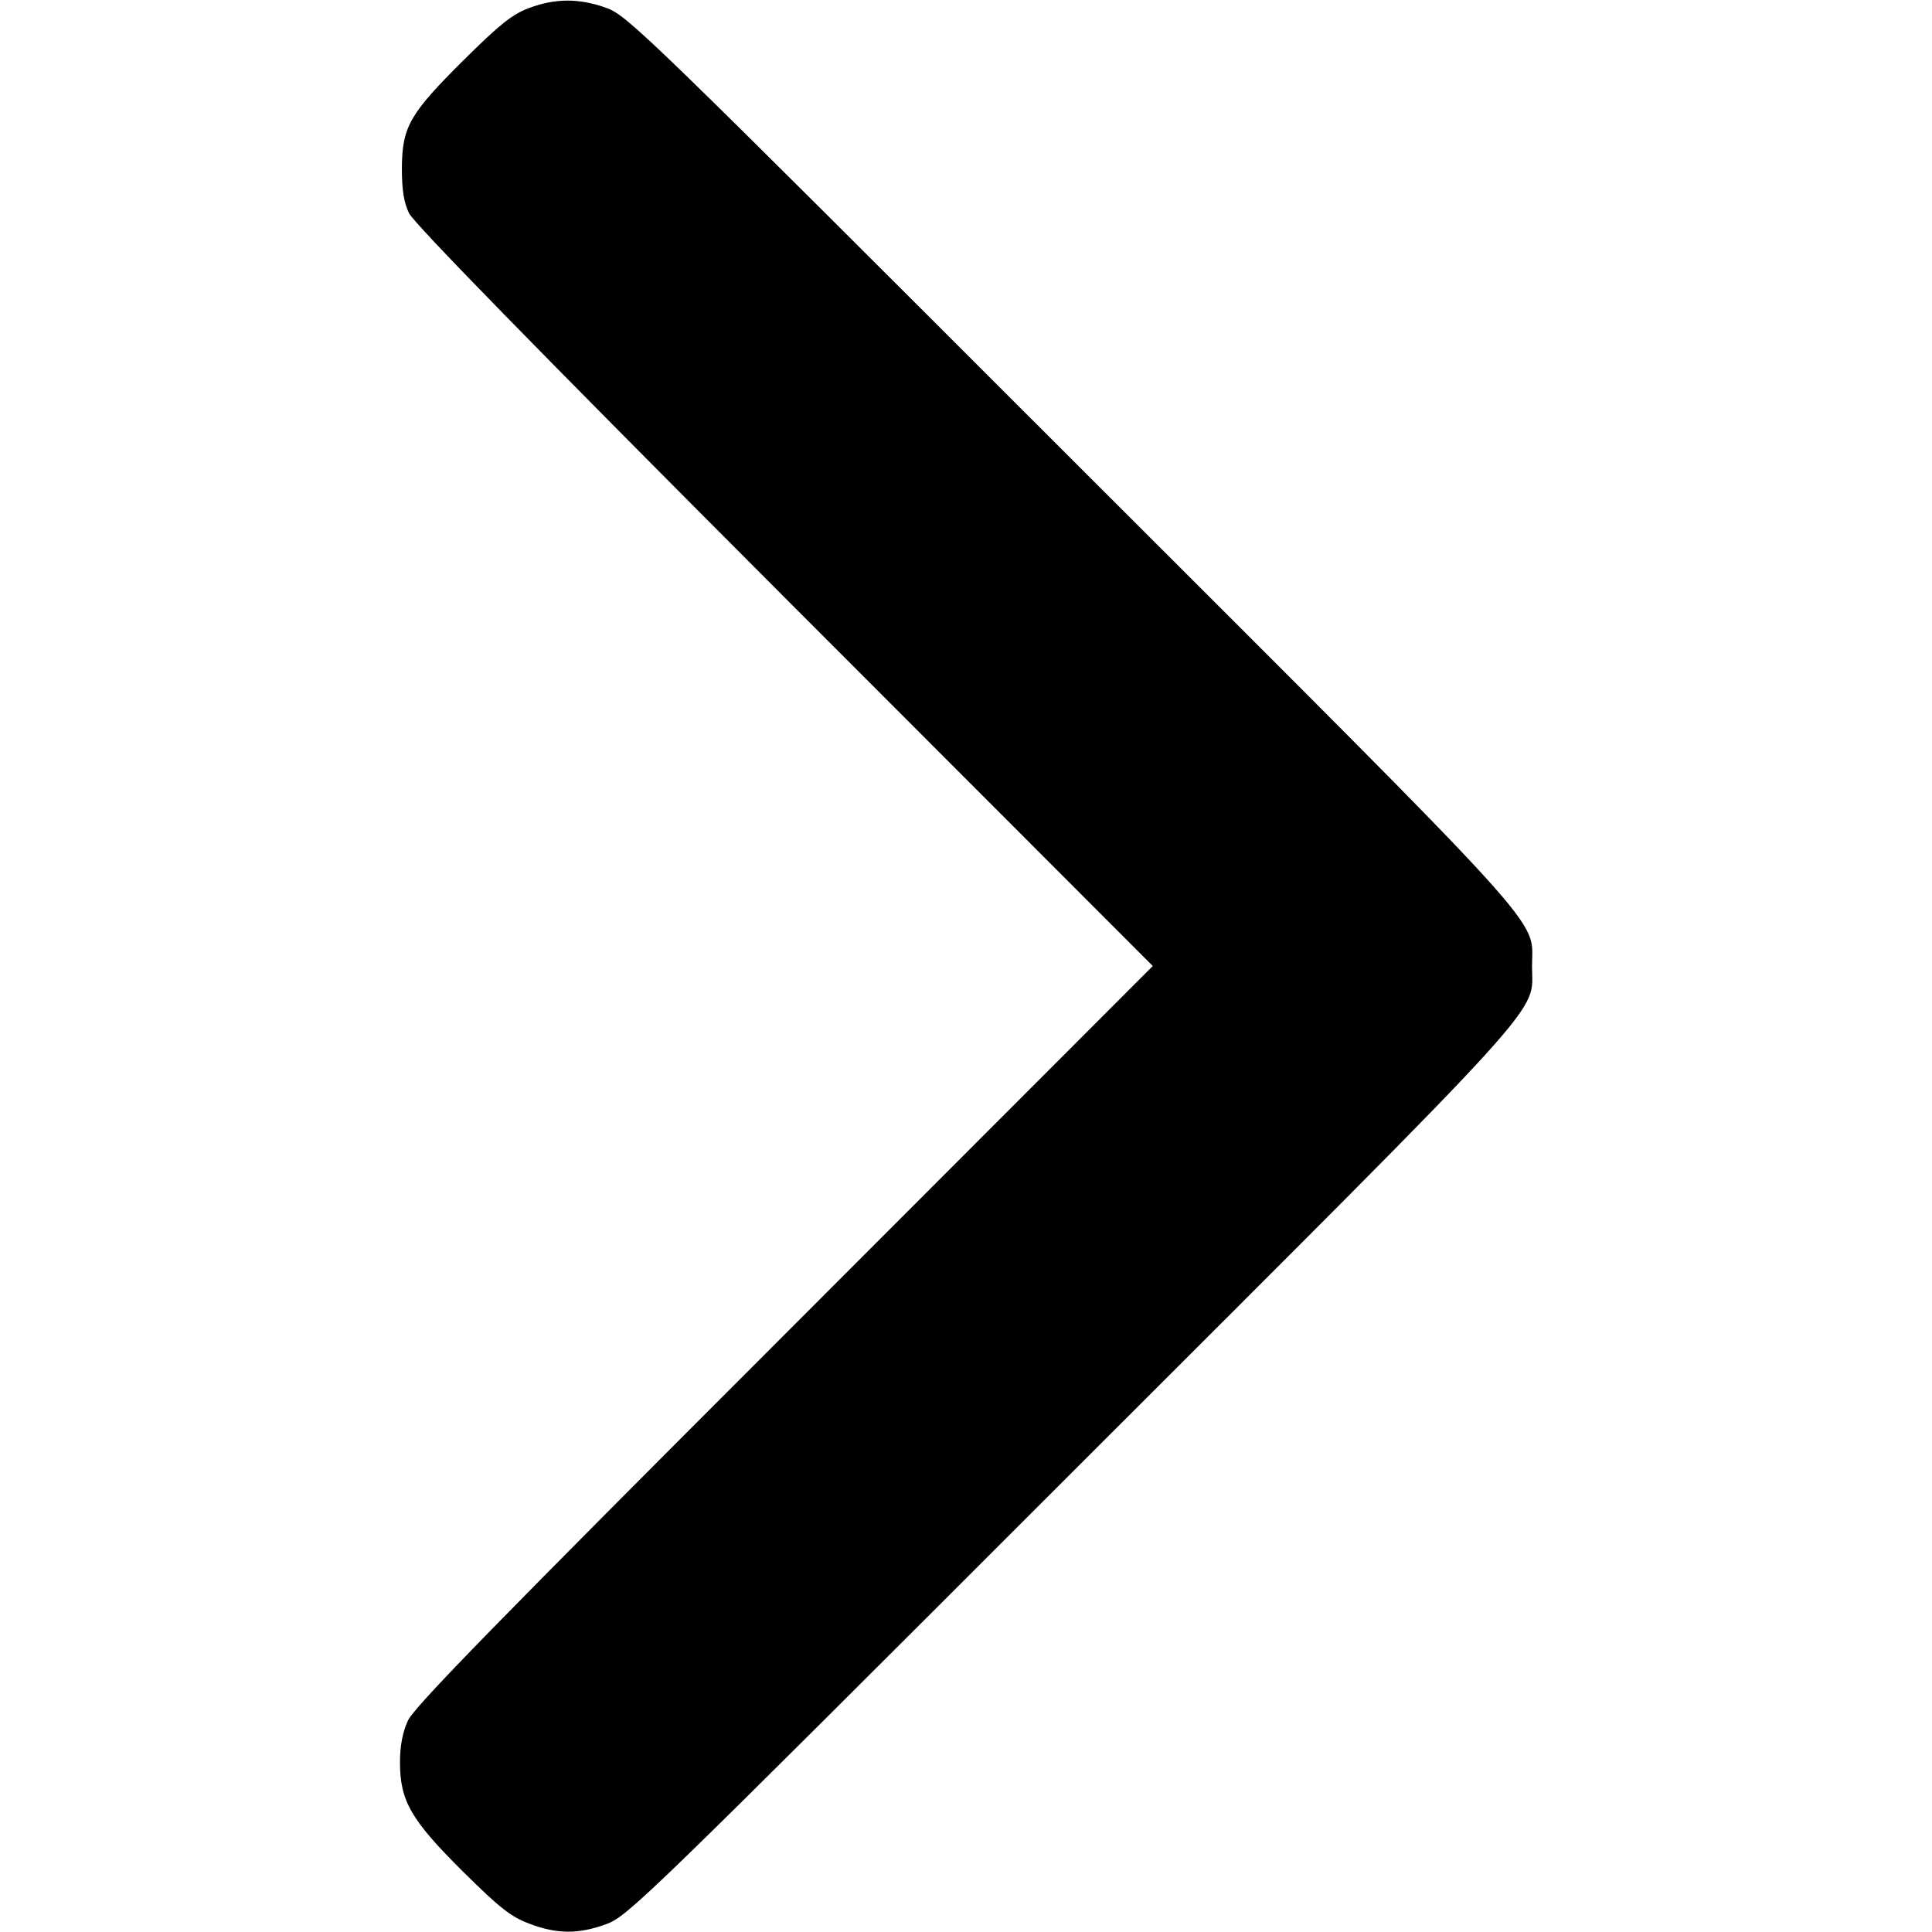
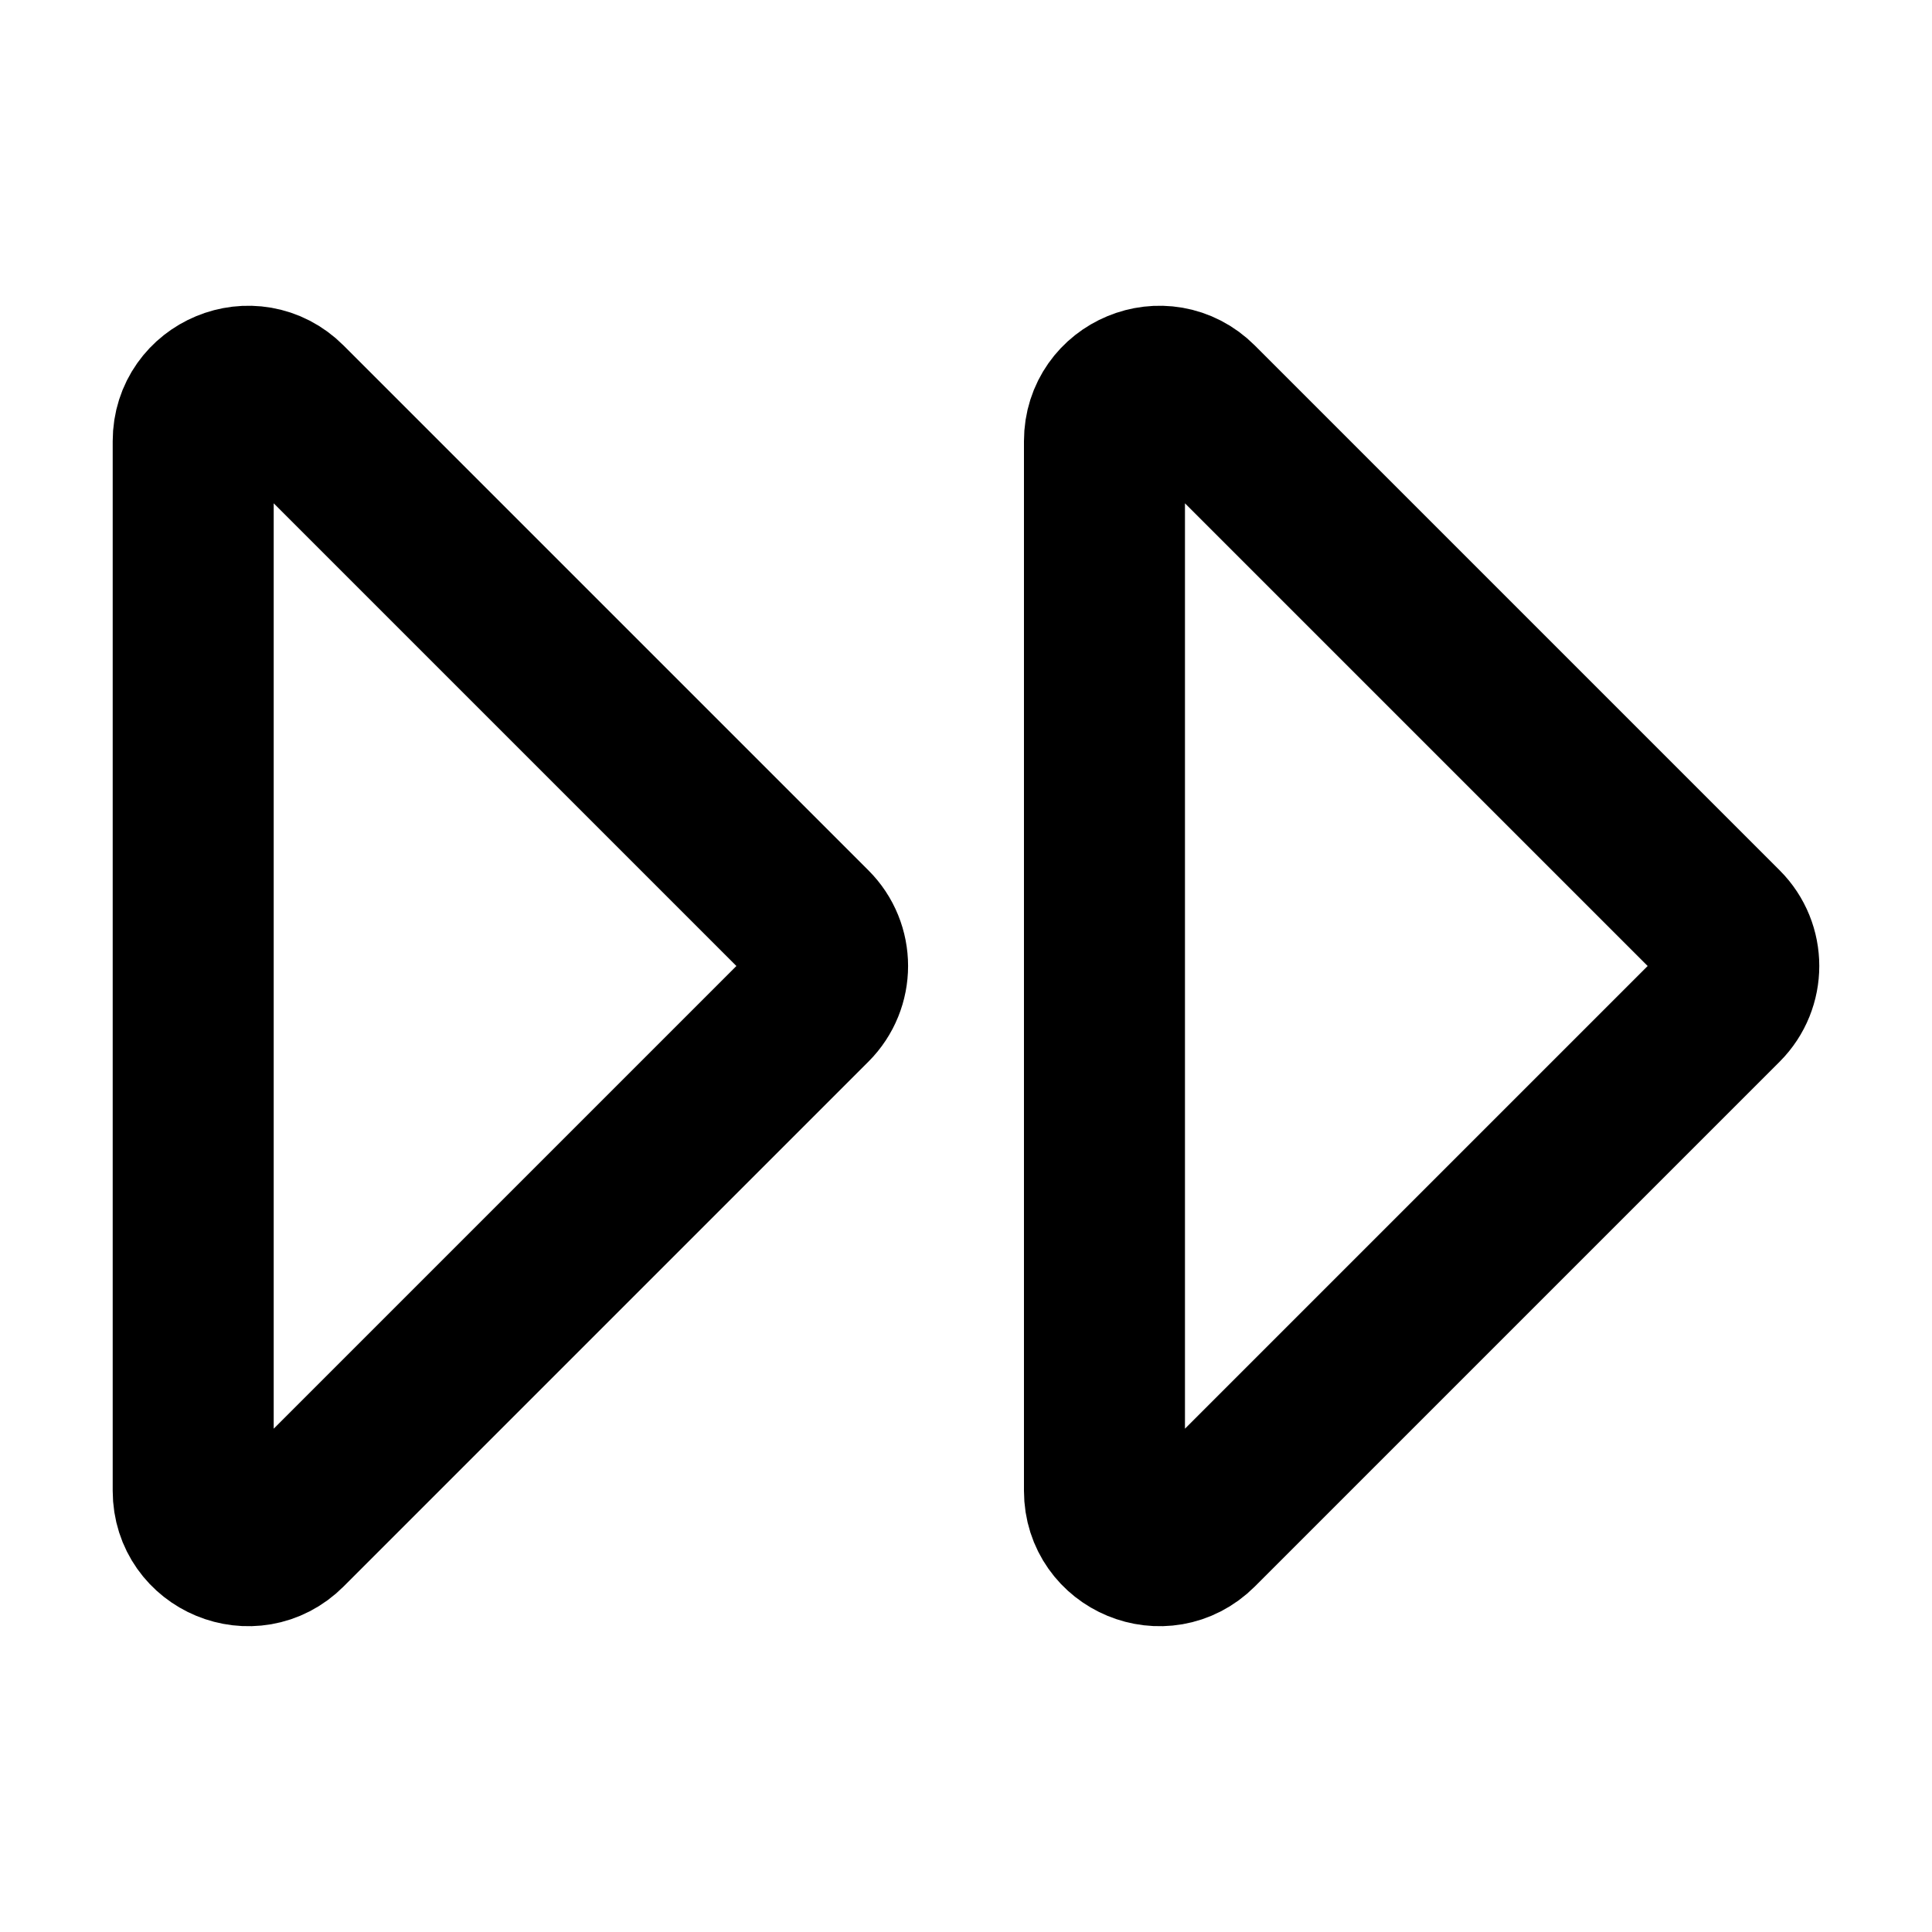
- <svg xmlns="http://www.w3.org/2000/svg" version="1.0" width="512pt" height="512pt" viewBox="0 0 512 512" preserveAspectRatio="xMidYMid meet">
-   <g transform="translate(0,512) scale(0.1,-0.1)" fill="#000000" stroke="none">
-     <path d="M1400 5098 c-44 -17 -77 -44 -171 -137 -144 -143 -163 -177 -164 -286 0 -58 5 -91 19 -120 13 -27 333 -355 995 -1018 l976 -977 -977 -978 c-760 -760 -982 -987 -997 -1022 -14 -30 -21 -67 -21 -110 0 -103 29 -153 168 -291 98 -97 127 -119 175 -137 73 -28 131 -28 204 -1 56 20 108 71 1230 1193 1297 1296 1223 1214 1223 1346 0 132 74 50 -1223 1346 -1123 1123 -1174 1173 -1230 1193 -72 26 -136 26 -207 -1z" />
-   </g>
+ <svg xmlns="http://www.w3.org/2000/svg" width="24" height="24" viewBox="0 0 24 24" fill="none">
+   <path d="M10.081 11.519L3.561 4.999C3.133 4.57 2.4 4.874 2.4 5.48L2.4 18.52C2.4 19.126 3.133 19.429 3.561 19.001L10.081 12.481C10.347 12.215 10.347 11.784 10.081 11.519Z" stroke="black" stroke-width="2" stroke-linecap="round" stroke-linejoin="round" />
+   <path d="M21.401 11.519L14.881 4.999C14.452 4.57 13.72 4.874 13.72 5.48V18.52C13.72 19.126 14.452 19.429 14.881 19.001L21.401 12.481C21.666 12.215 21.666 11.784 21.401 11.519Z" stroke="black" stroke-width="2" stroke-linecap="round" stroke-linejoin="round" />
</svg>
